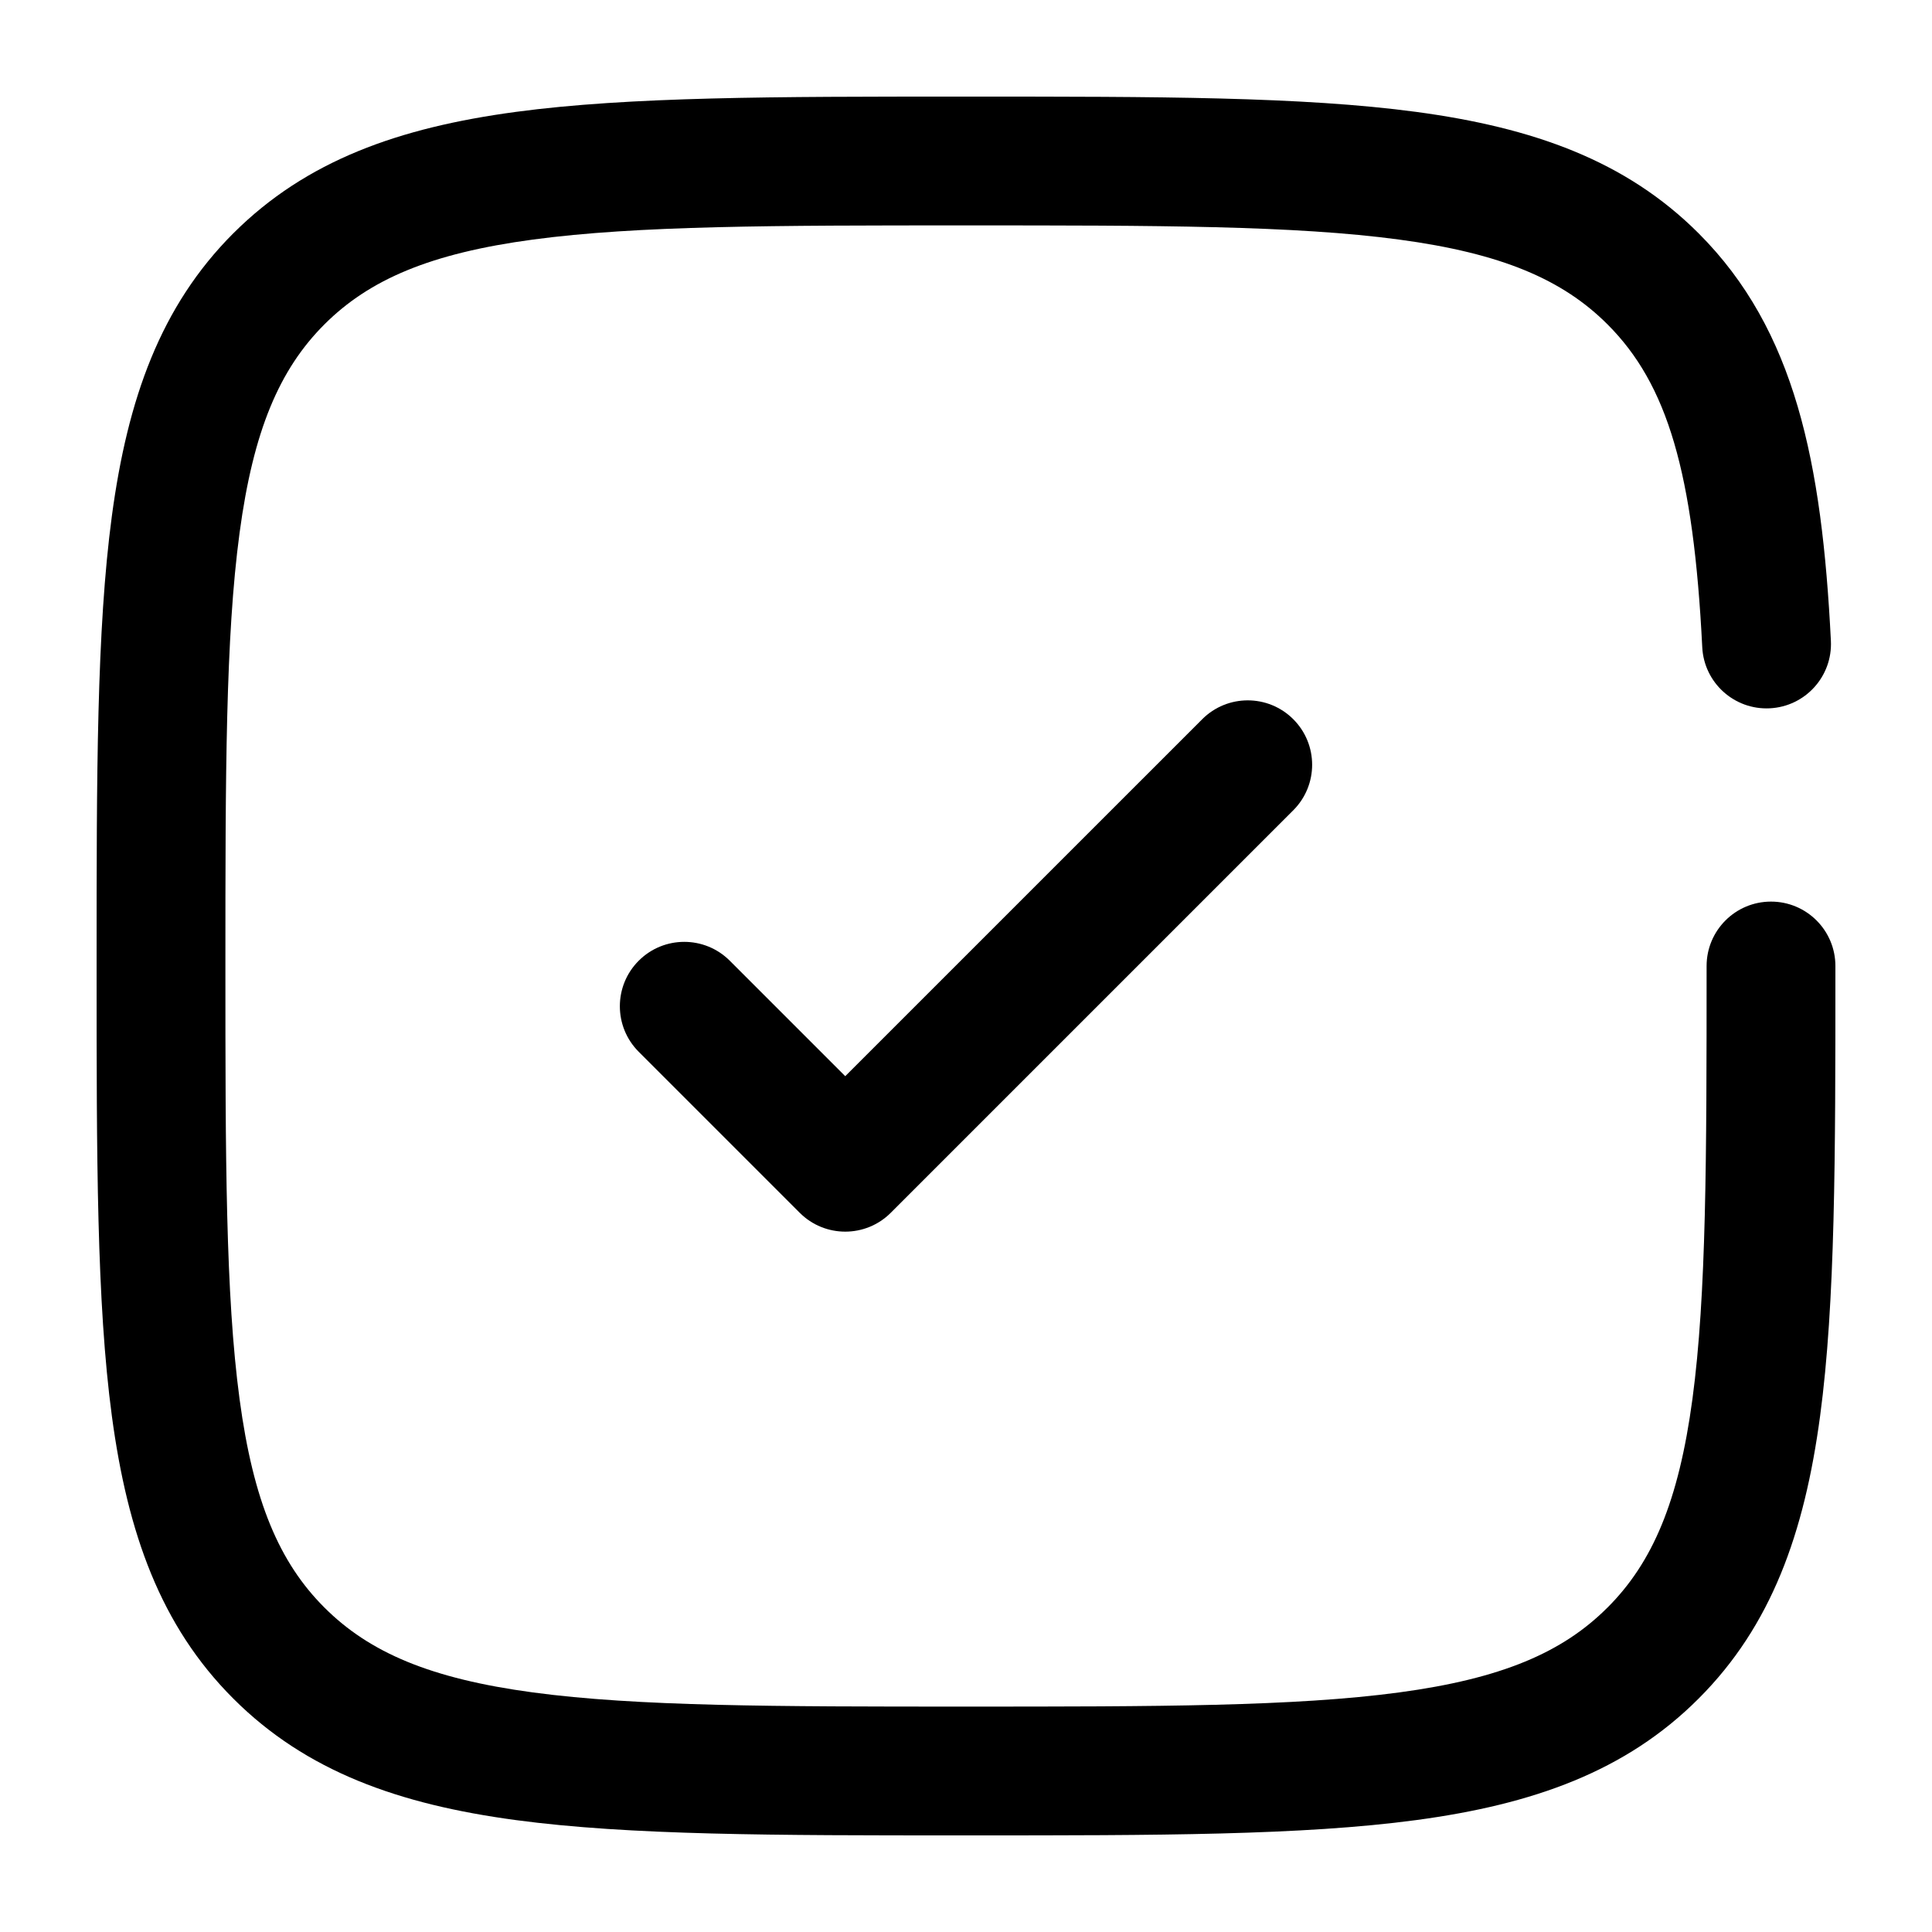
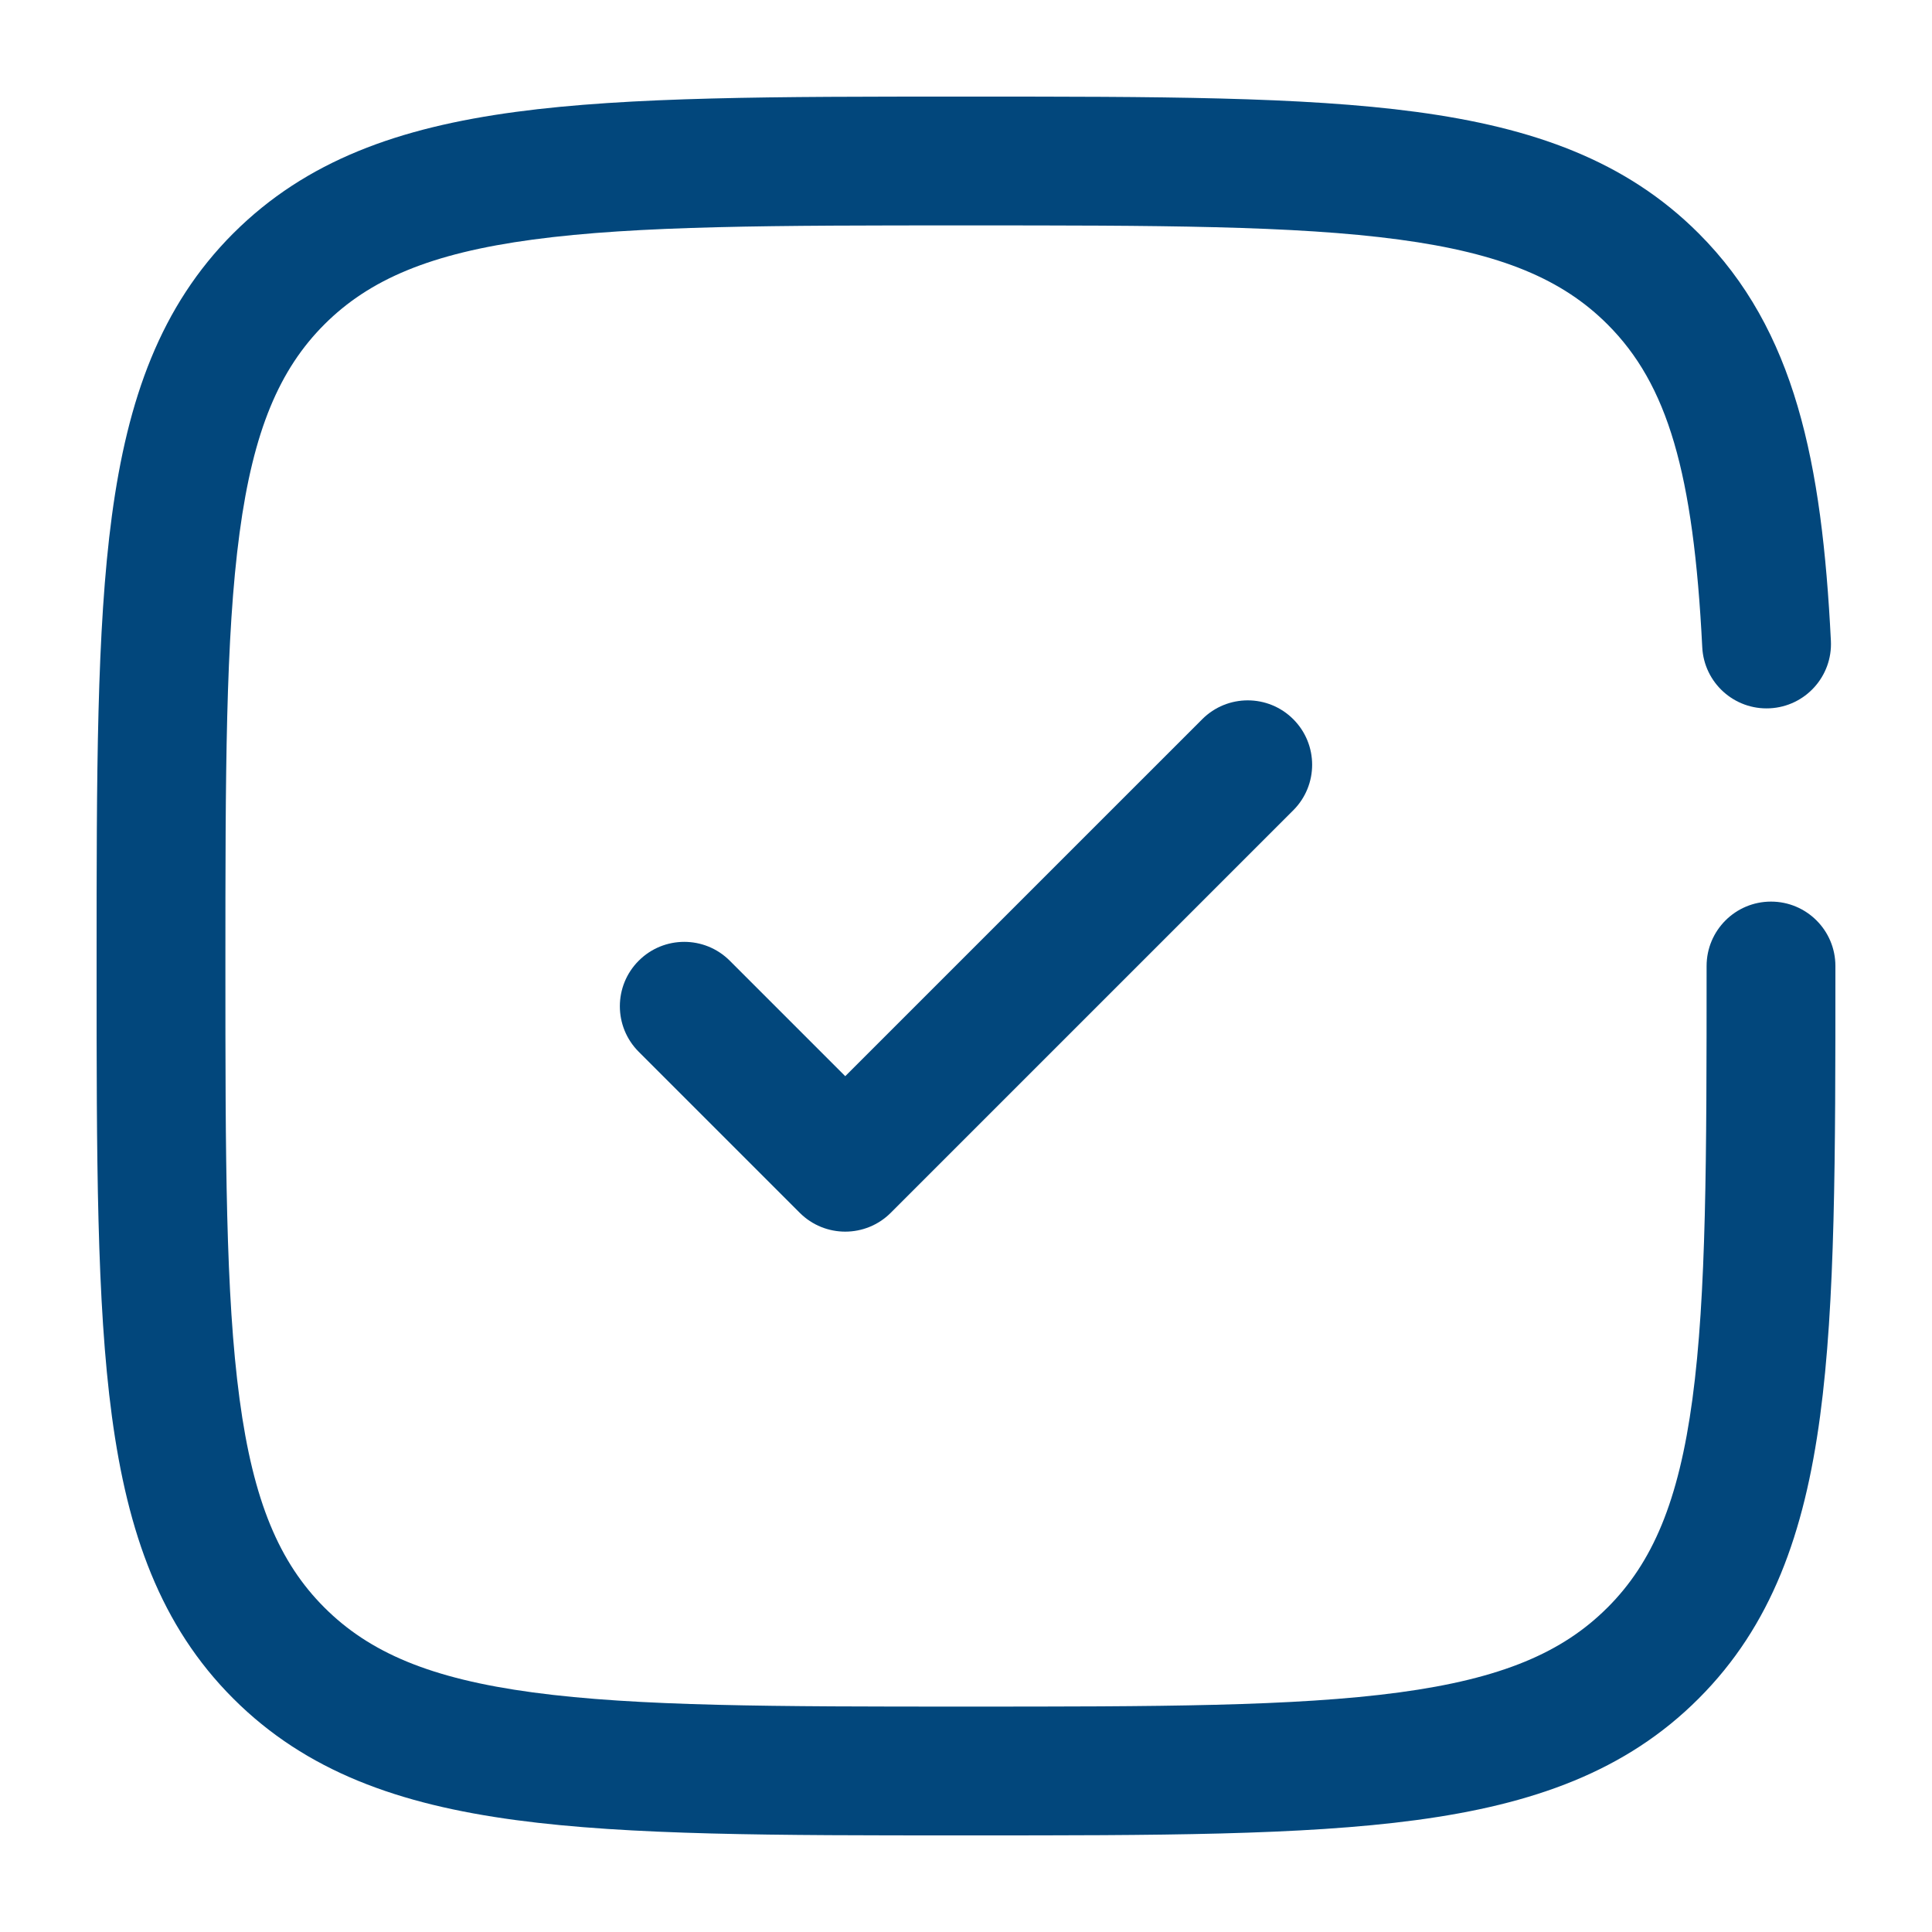
<svg xmlns="http://www.w3.org/2000/svg" width="60" height="60" viewBox="0 0 60 60" fill="none">
-   <path fill-rule="evenodd" clip-rule="evenodd" d="M40.164 22.336C40.945 23.117 40.945 24.383 40.164 25.164L27.664 37.664C26.883 38.445 25.617 38.445 24.836 37.664L19.836 32.664C19.055 31.883 19.055 30.617 19.836 29.836C20.617 29.055 21.883 29.055 22.664 29.836L26.25 33.422L37.336 22.336C38.117 21.555 39.383 21.555 40.164 22.336Z" fill="black" />
-   <path fill-rule="evenodd" clip-rule="evenodd" d="M16.551 7.44C13.37 7.867 11.473 8.678 10.074 10.075C8.678 11.472 7.867 13.369 7.44 16.55C7.004 19.79 7 24.051 7 30C7 35.949 7.004 40.21 7.44 43.45C7.867 46.633 8.678 48.528 10.074 49.923C11.472 51.321 13.368 52.132 16.551 52.56C19.79 52.996 24.051 53 30 53C35.949 53 40.21 52.996 43.45 52.56C46.632 52.132 48.527 51.321 49.922 49.924L49.924 49.923C51.321 48.526 52.132 46.631 52.56 43.449C52.996 40.21 53 35.949 53 30C53 28.895 53.895 28 55 28C56.105 28 57 28.895 57 30V30.152C57 35.916 57 40.445 56.524 43.982C56.037 47.608 55.016 50.489 52.751 52.752C50.489 55.017 47.608 56.037 43.983 56.524C40.446 57 35.916 57 30.152 57H29.848C24.084 57 19.555 57 16.017 56.524C12.392 56.037 9.511 55.017 7.246 52.752C4.982 50.49 3.963 47.608 3.475 43.983C3 40.446 3 35.916 3 30.152V29.848C3 24.084 3 19.555 3.475 16.018C3.963 12.392 4.982 9.511 7.245 7.246L7.247 7.245C9.512 4.982 12.393 3.963 16.019 3.475C19.555 3 24.084 3 29.848 3H30.152C35.916 3 40.445 3 43.982 3.475C47.607 3.963 50.488 4.982 52.752 7.246C55.757 10.251 56.582 14.362 56.86 19.9C56.915 21.003 56.066 21.942 54.963 21.997C53.859 22.053 52.92 21.203 52.865 20.1C52.593 14.673 51.788 11.939 49.923 10.074C48.527 8.678 46.631 7.867 43.449 7.44C40.21 7.004 35.949 7 30 7C24.051 7 19.791 7.004 16.551 7.44Z" fill="black" />
+   <path fill-rule="evenodd" clip-rule="evenodd" d="M40.164 22.336C40.945 23.117 40.945 24.383 40.164 25.164L27.664 37.664C26.883 38.445 25.617 38.445 24.836 37.664L19.836 32.664C19.055 31.883 19.055 30.617 19.836 29.836C20.617 29.055 21.883 29.055 22.664 29.836L26.25 33.422L37.336 22.336C38.117 21.555 39.383 21.555 40.164 22.336Z" fill="#02477c" />
+   <path fill-rule="evenodd" clip-rule="evenodd" d="M16.551 7.44C13.37 7.867 11.473 8.678 10.074 10.075C8.678 11.472 7.867 13.369 7.44 16.55C7.004 19.79 7 24.051 7 30C7 35.949 7.004 40.21 7.44 43.45C7.867 46.633 8.678 48.528 10.074 49.923C11.472 51.321 13.368 52.132 16.551 52.56C19.79 52.996 24.051 53 30 53C35.949 53 40.21 52.996 43.45 52.56C46.632 52.132 48.527 51.321 49.922 49.924L49.924 49.923C51.321 48.526 52.132 46.631 52.56 43.449C52.996 40.21 53 35.949 53 30C53 28.895 53.895 28 55 28C56.105 28 57 28.895 57 30V30.152C57 35.916 57 40.445 56.524 43.982C56.037 47.608 55.016 50.489 52.751 52.752C50.489 55.017 47.608 56.037 43.983 56.524C40.446 57 35.916 57 30.152 57H29.848C24.084 57 19.555 57 16.017 56.524C12.392 56.037 9.511 55.017 7.246 52.752C4.982 50.49 3.963 47.608 3.475 43.983C3 40.446 3 35.916 3 30.152V29.848C3 24.084 3 19.555 3.475 16.018C3.963 12.392 4.982 9.511 7.245 7.246L7.247 7.245C9.512 4.982 12.393 3.963 16.019 3.475C19.555 3 24.084 3 29.848 3H30.152C35.916 3 40.445 3 43.982 3.475C47.607 3.963 50.488 4.982 52.752 7.246C55.757 10.251 56.582 14.362 56.86 19.9C56.915 21.003 56.066 21.942 54.963 21.997C53.859 22.053 52.92 21.203 52.865 20.1C52.593 14.673 51.788 11.939 49.923 10.074C48.527 8.678 46.631 7.867 43.449 7.44C40.21 7.004 35.949 7 30 7C24.051 7 19.791 7.004 16.551 7.44Z" fill="#02477c" />
</svg>
